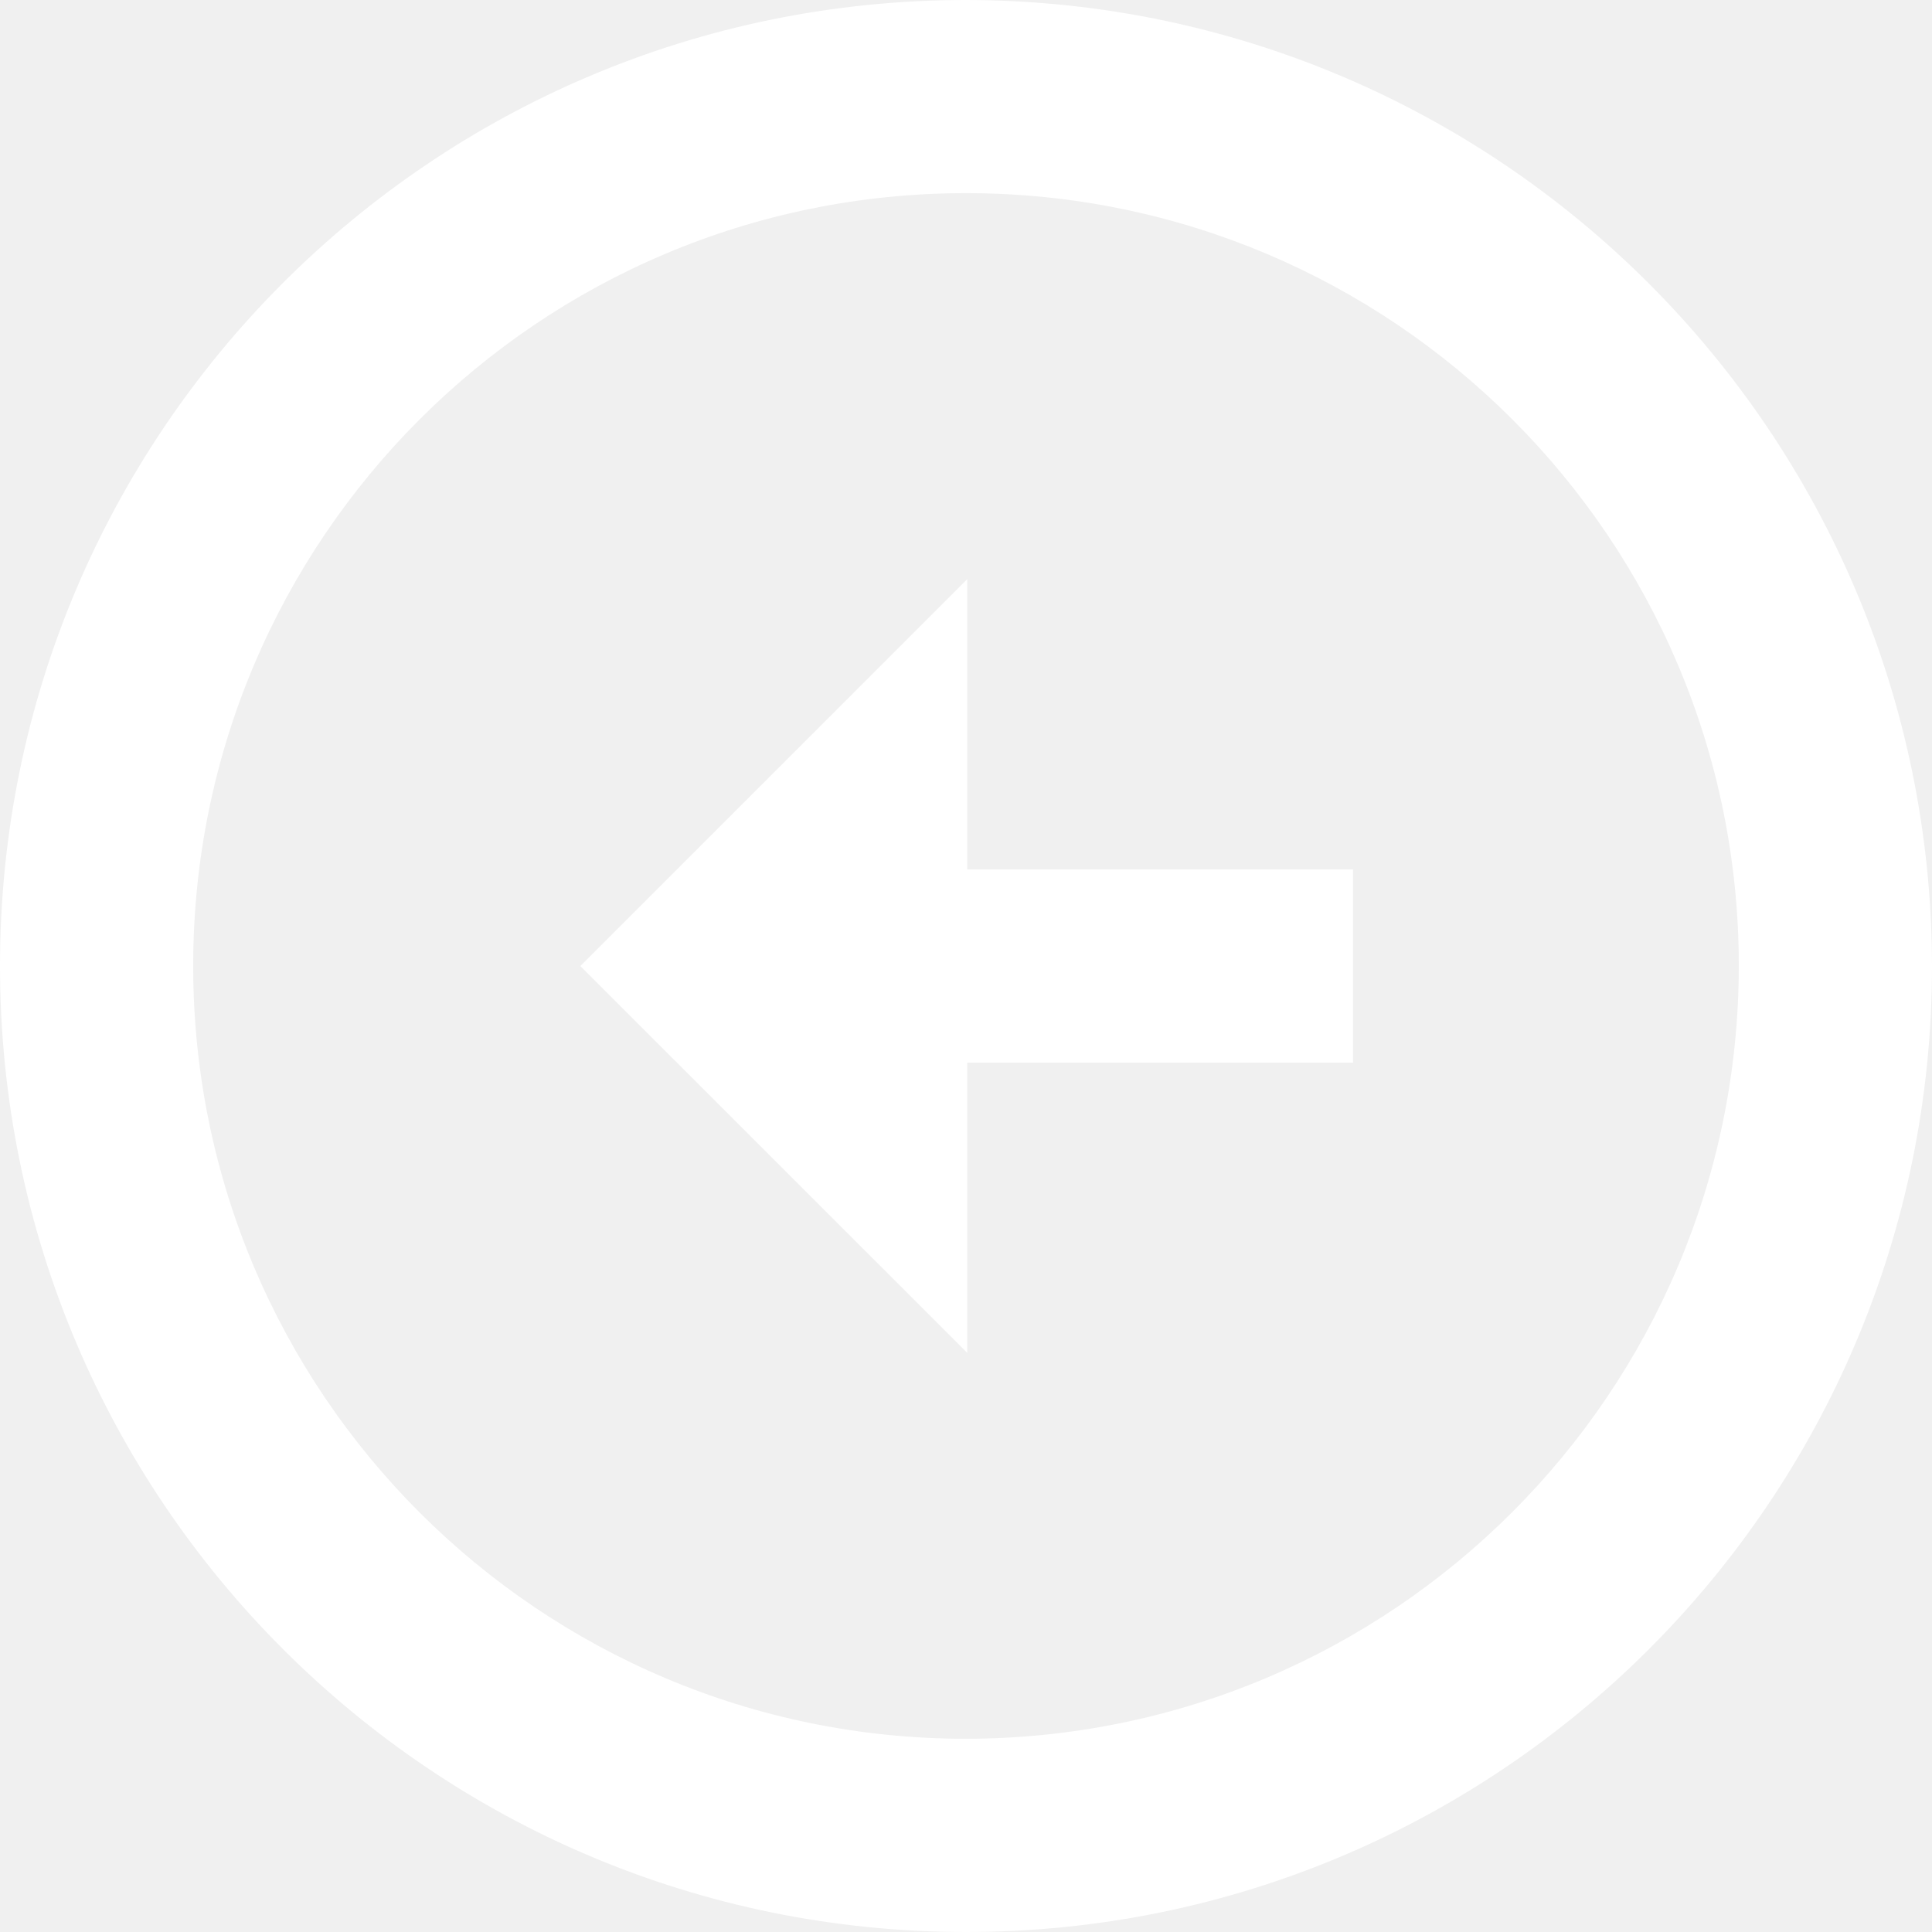
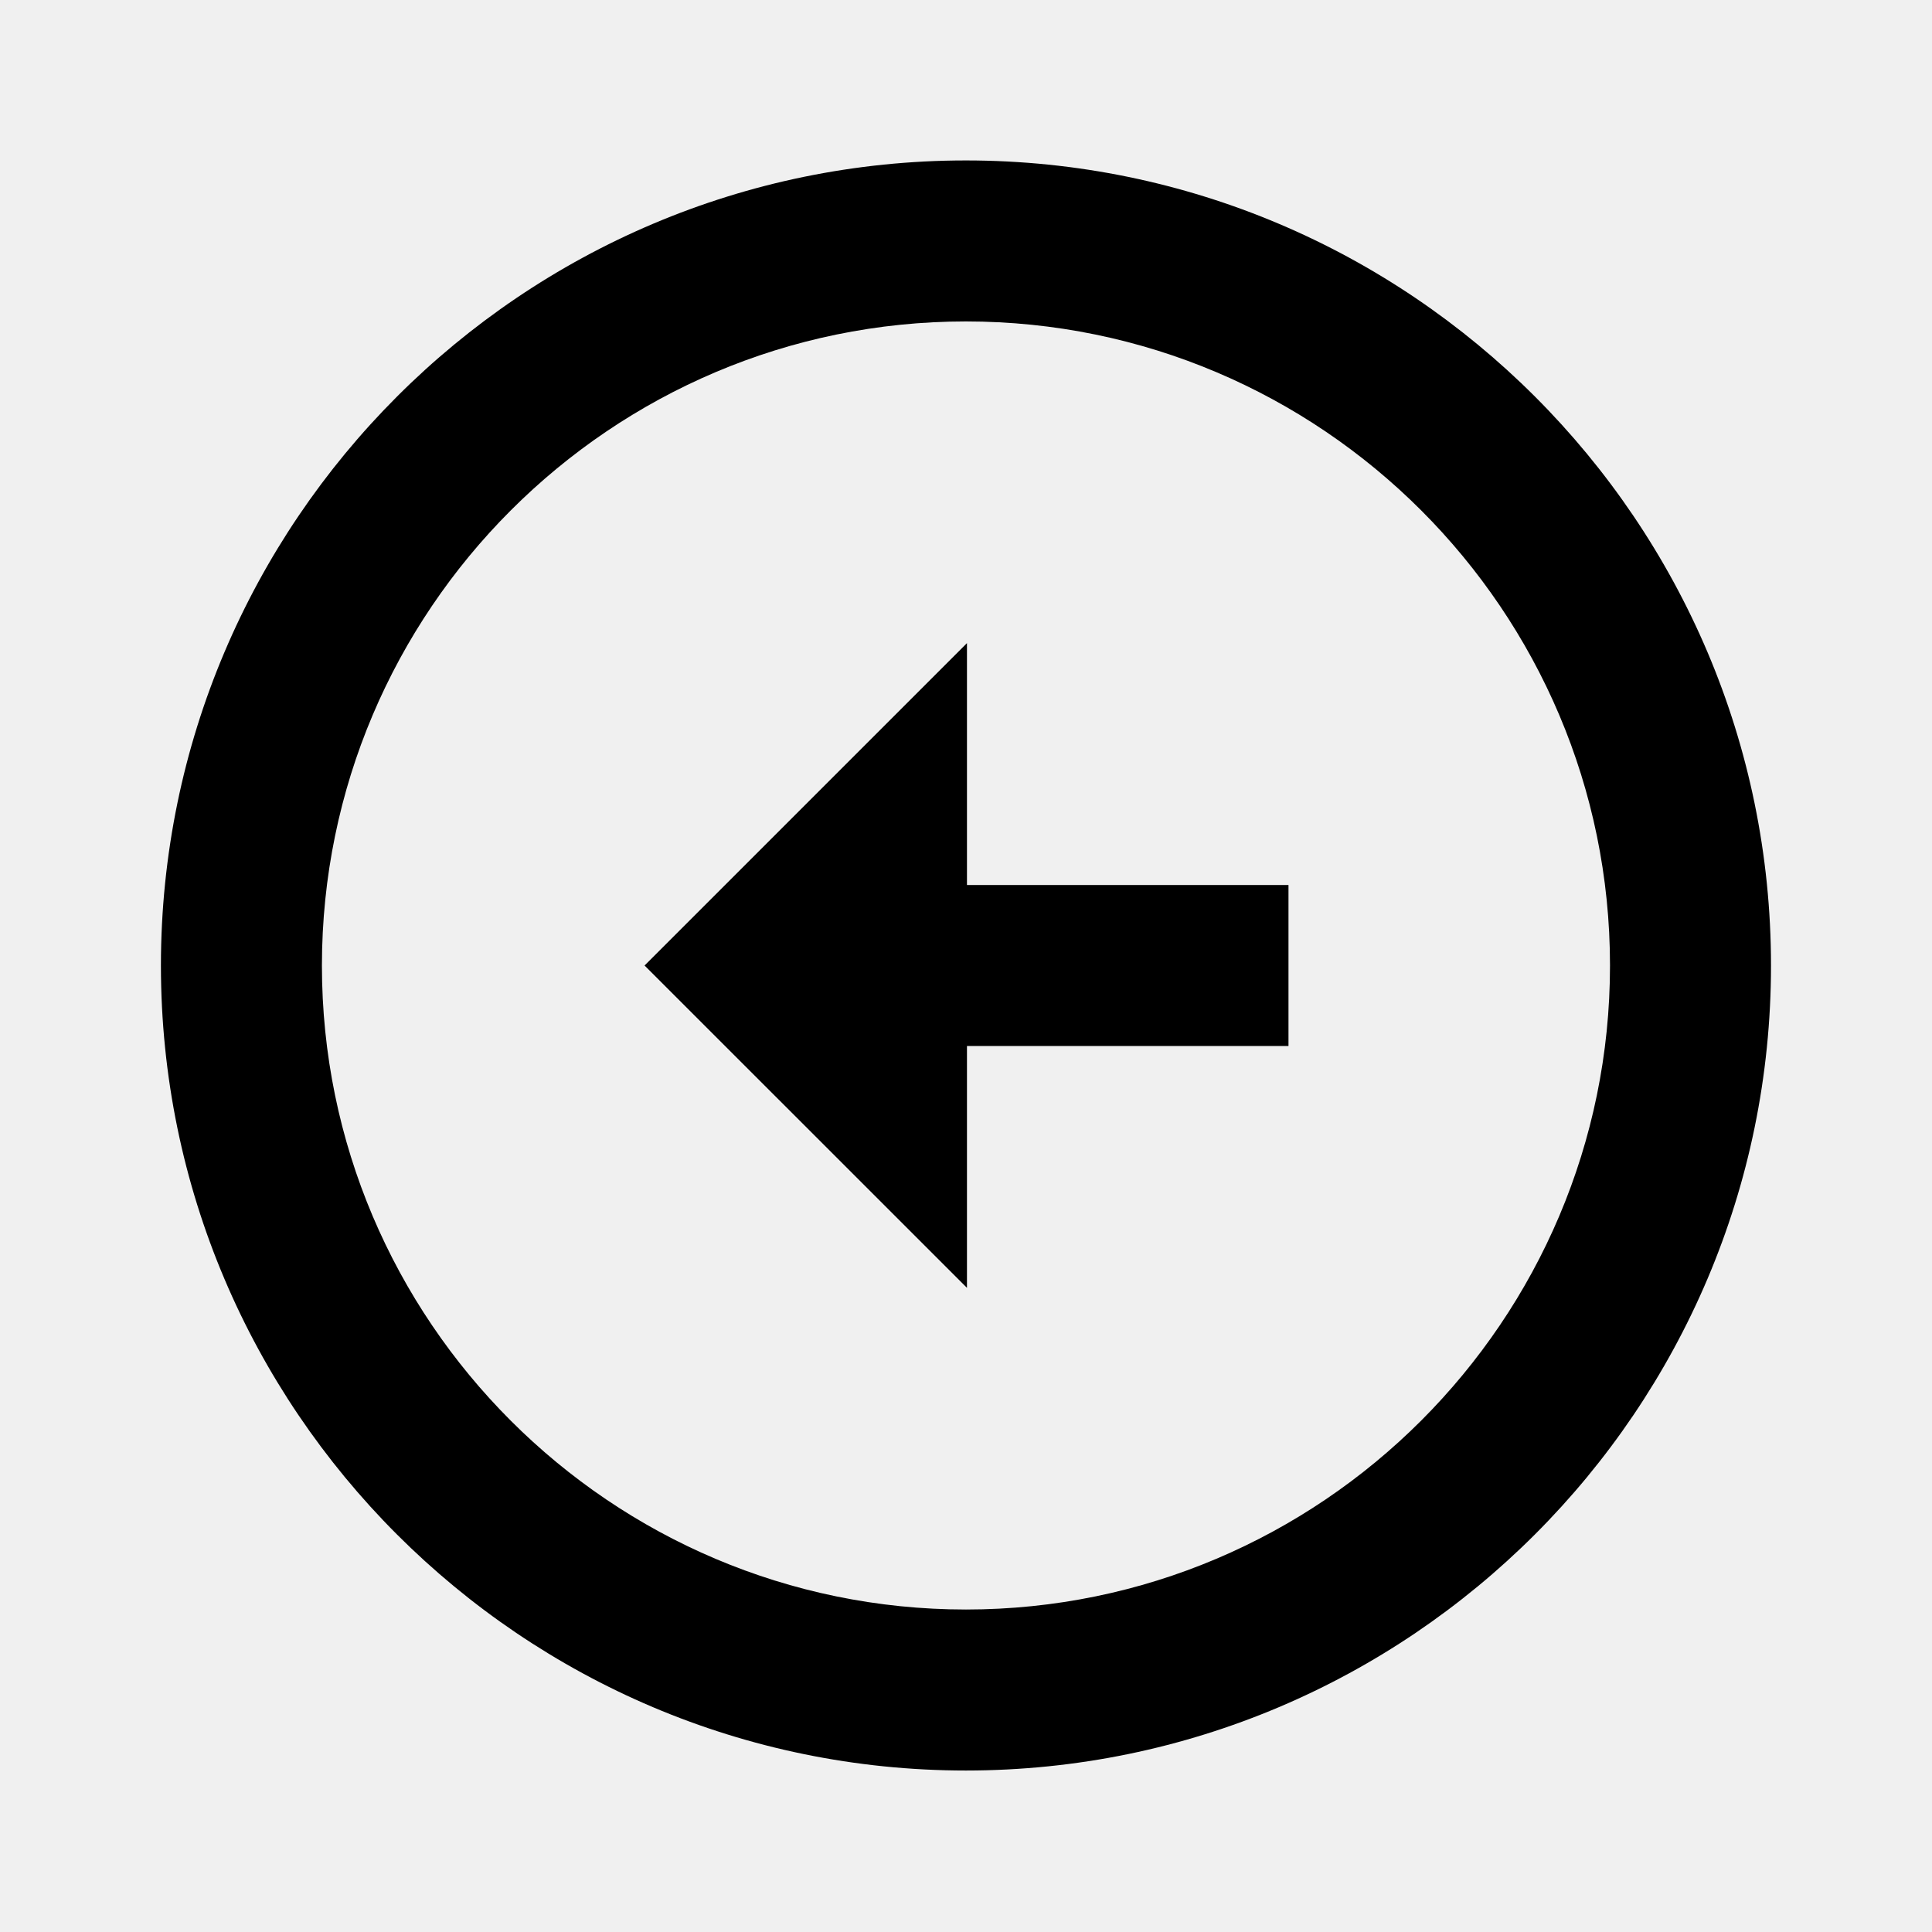
- <svg xmlns="http://www.w3.org/2000/svg" id="arrowleft" width="203.344" height="203.344" viewBox="0 0 203.344 203.344">
-   <path id="Path_168" data-name="Path 168" d="M103.666,1.993A101.672,101.672,0,1,0,205.343,103.67,101.811,101.811,0,0,0,103.666,1.993ZM103.676,185A81.339,81.339,0,1,1,185.01,103.67,81.431,81.431,0,0,1,103.676,185Z" transform="translate(-1.999 -1.993)" fill="#fff" />
-   <path id="Path_169" data-name="Path 169" d="M48.725,7.989,8.007,48.707,48.725,89.414V58.873H89.331V38.54H48.725Z" transform="translate(53.075 52.971)" fill="#fff" />
+ <svg xmlns="http://www.w3.org/2000/svg" width="24" height="24" viewBox="0 0 24 24">
+   <path d="M11.999 1.993C6.486 1.994 2 6.48 1.999 11.994c0 5.514 4.486 10 10.001 10 5.514-.001 10-4.487 10-10 0-5.514-4.486-10-10.001-10.001zM12 19.994c-4.412 0-8.001-3.589-8.001-8 .001-4.411 3.59-8 8-8.001C16.411 3.994 20 7.583 20 11.994c0 4.41-3.589 7.999-8 8z" />
+   <path d="m12.012 7.989-4.005 4.005 4.005 4.004v-3.004h3.994v-2h-3.994z" />
</svg>
